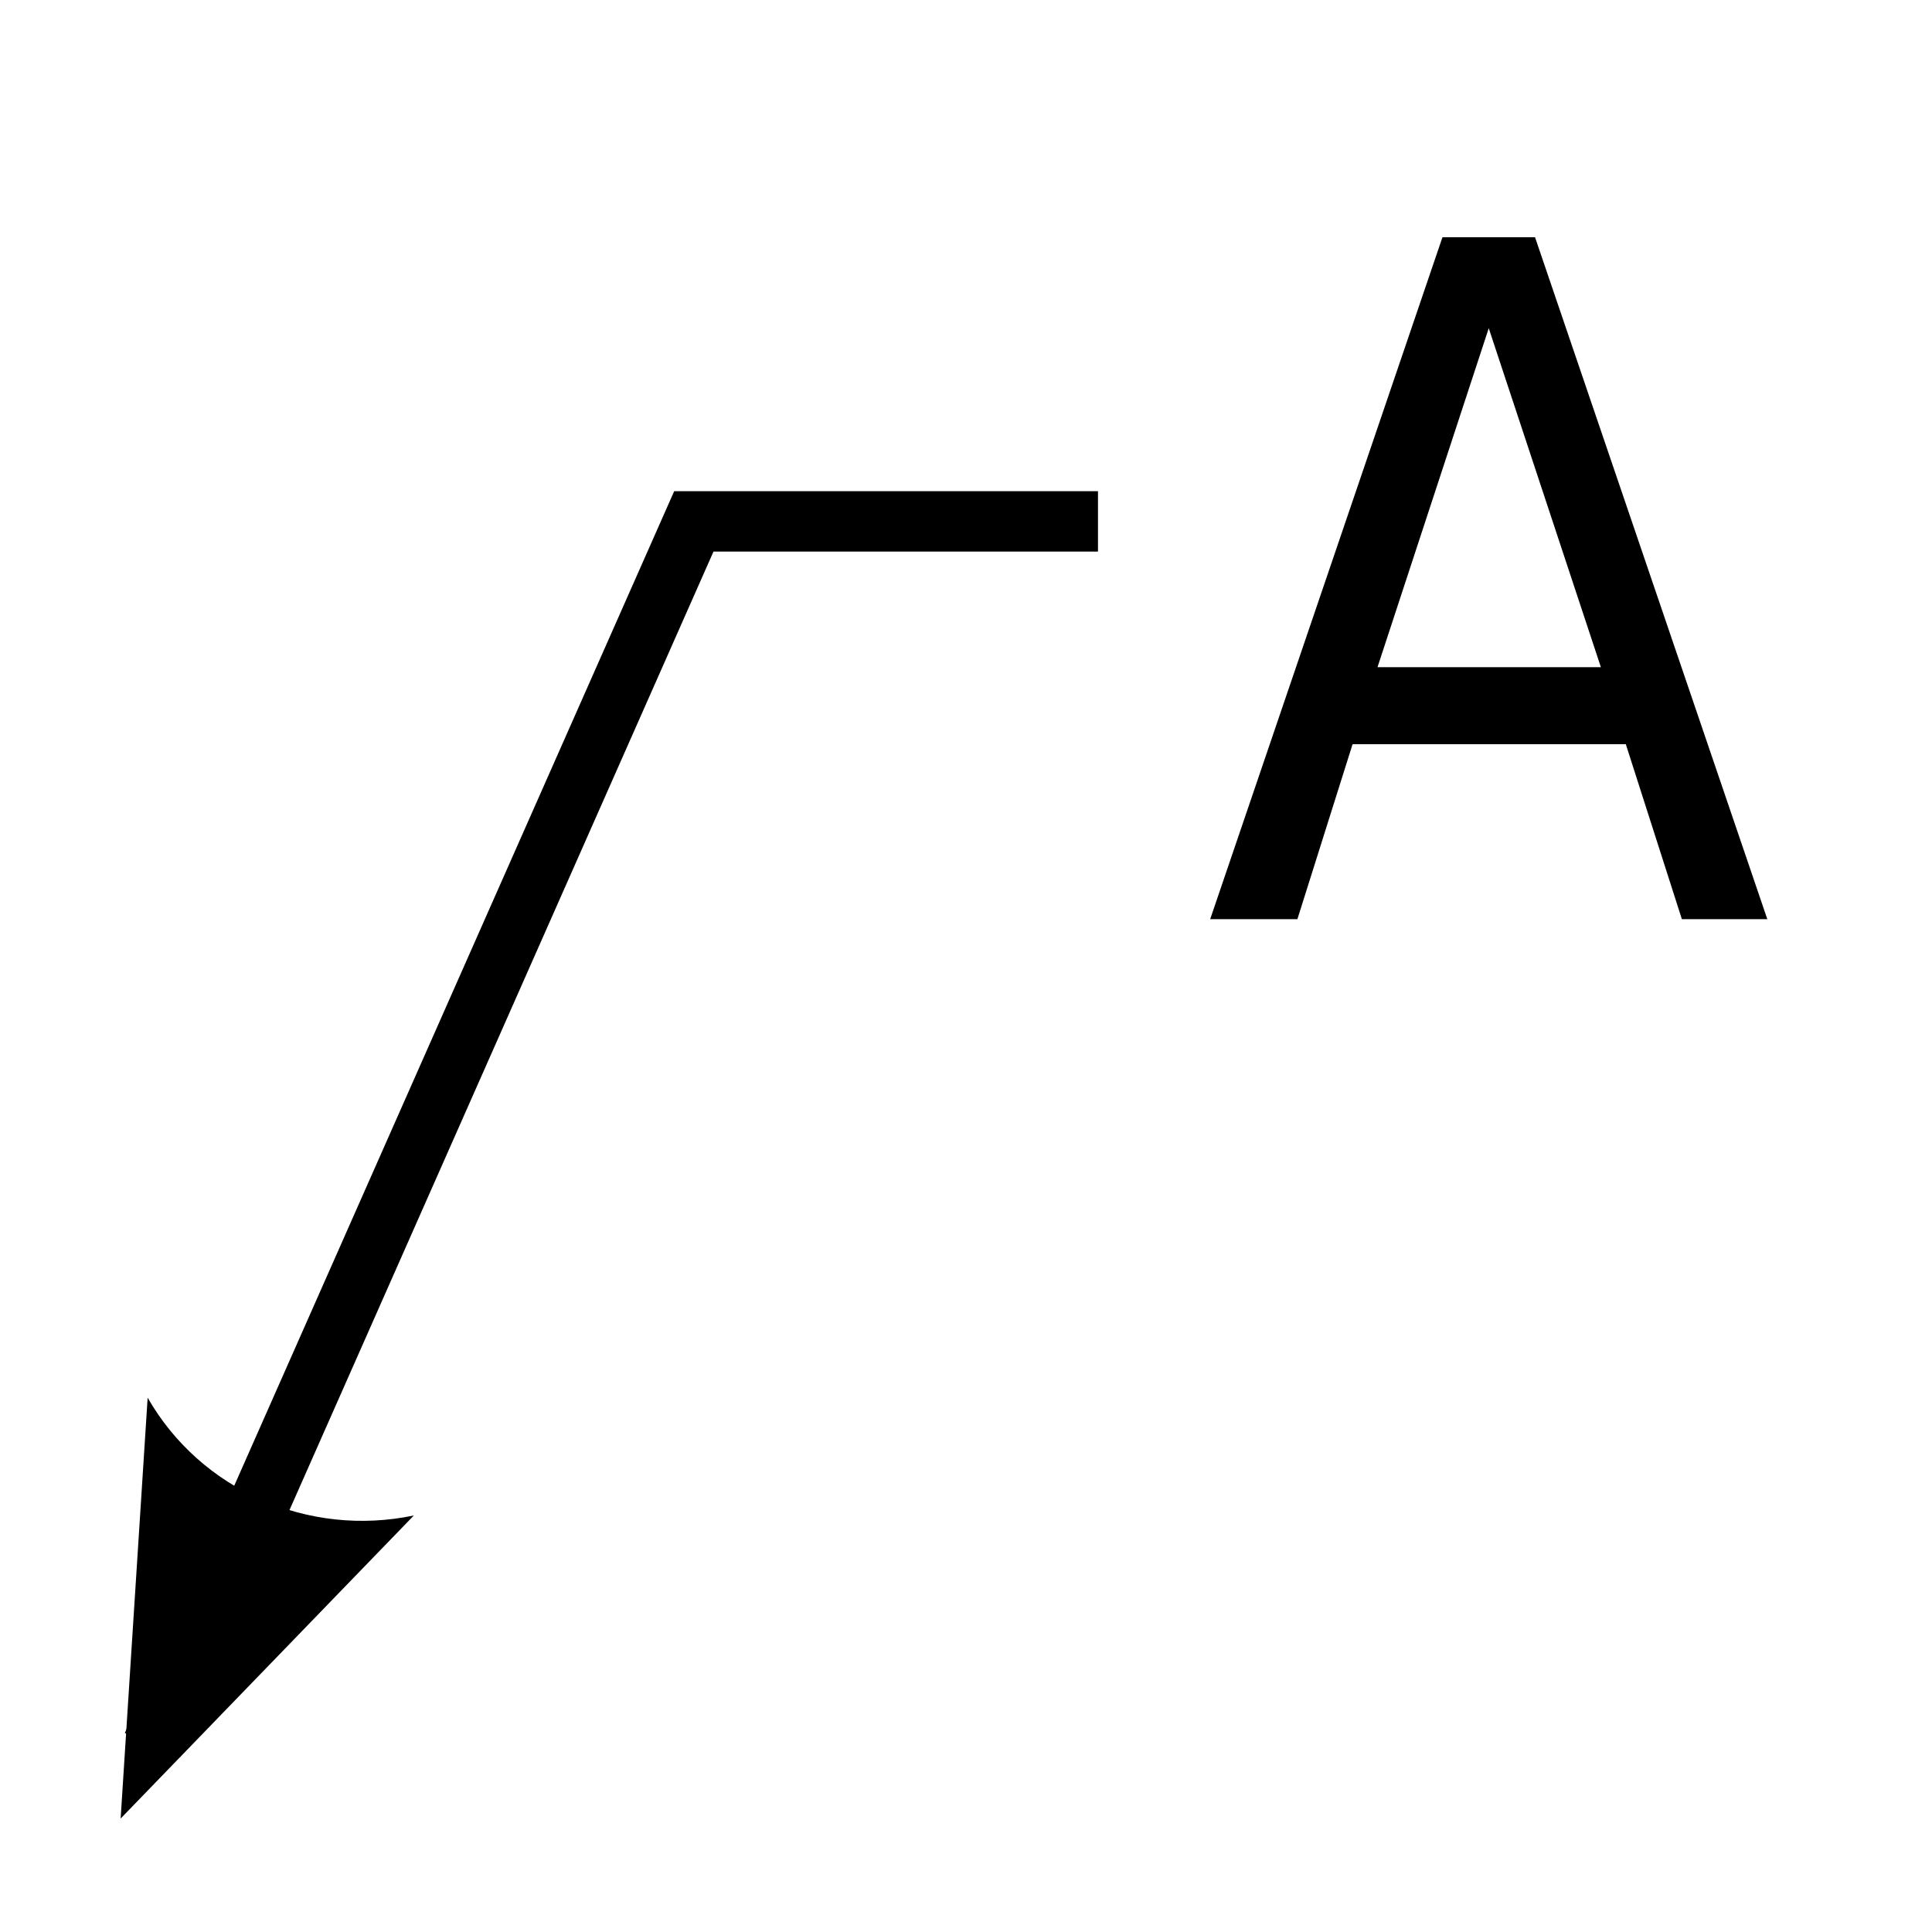
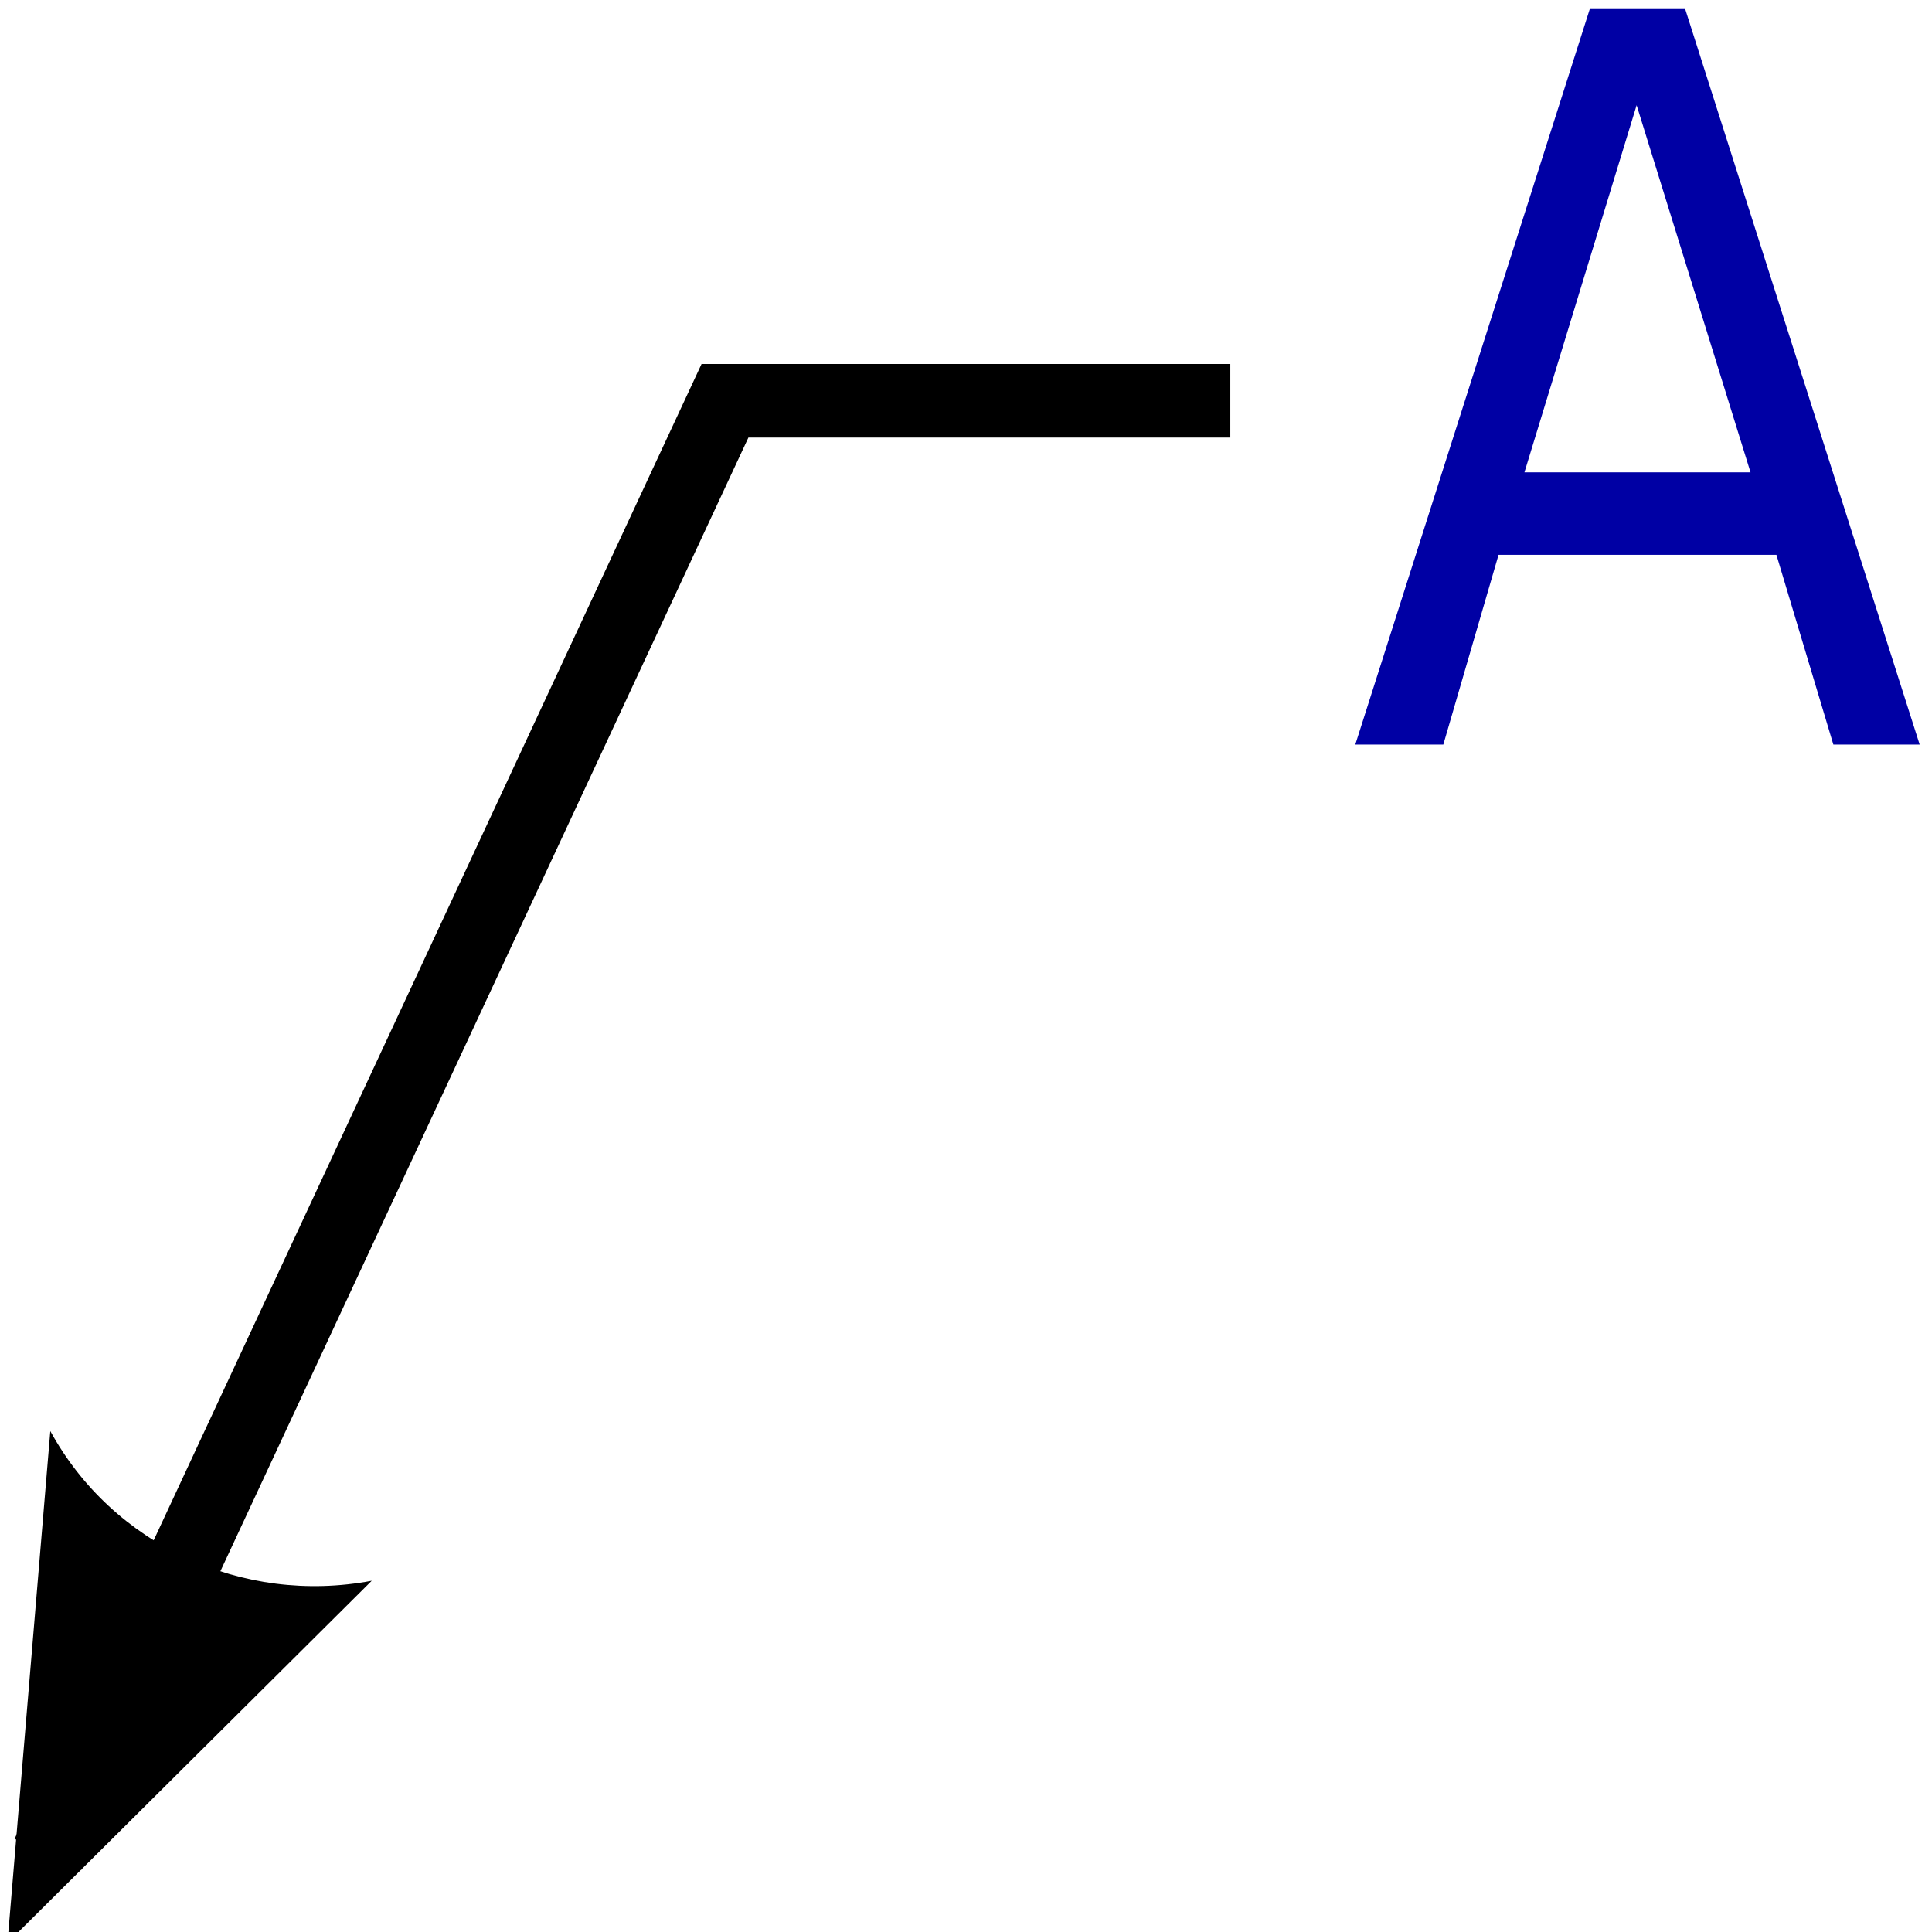
- <svg xmlns="http://www.w3.org/2000/svg" xmlns:xlink="http://www.w3.org/1999/xlink" width="32px" height="32px" id="svg2840" version="1.1">
+ <svg xmlns="http://www.w3.org/2000/svg" xmlns:xlink="http://www.w3.org/1999/xlink" width="16" height="16" id="svg2840" version="1.1">
  <defs id="defs2842">
-     <marker orient="auto" refY="0.0" refX="0.0" id="Arrow2Send" style="overflow:visible;">
-       <path id="path4555" style="font-size:12.0;fill-rule:evenodd;stroke-width:0.625;stroke-linejoin:round;" d="M 8.719,4.034 L -2.207,0.016 L 8.719,-4.002 C 6.973,-1.63 6.983,1.616 8.719,4.034 z " transform="scale(0.3) rotate(180) translate(-2.3,0)" />
+     <linearGradient id="linearGradient8481">
+       <stop style="stop-color:#000000;stop-opacity:1;" offset="0" id="stop8483" />
+       <stop style="stop-color:#000000;stop-opacity:0;" offset="1" id="stop8485" />
+     </linearGradient>
+     <marker orient="auto" refY="0" refX="0" id="Arrow2Send" style="overflow:visible">
+       <path id="path4555" style="font-size:12px;fill-rule:evenodd;stroke-width:0.625;stroke-linejoin:round" d="M 8.719,4.034 -2.207,0.016 8.719,-4.002 c -1.745,2.372 -1.735,5.617 -6e-7,8.035 z" transform="matrix(-0.3,0,0,-0.3,0.69,0)" />
    </marker>
-     <marker orient="auto" refY="0.0" refX="0.0" id="Arrow2Mstart" style="overflow:visible">
-       <path id="path4546" style="font-size:12.0;fill-rule:evenodd;stroke-width:0.625;stroke-linejoin:round" d="M 8.719,4.034 L -2.207,0.016 L 8.719,-4.002 C 6.973,-1.63 6.983,1.616 8.719,4.034 z " transform="scale(0.6) translate(0,0)" />
+     <marker orient="auto" refY="0" refX="0" id="Arrow2Mstart" style="overflow:visible">
+       <path id="path4546" style="font-size:12px;fill-rule:evenodd;stroke-width:0.625;stroke-linejoin:round" d="M 8.719,4.034 -2.207,0.016 8.719,-4.002 c -1.745,2.372 -1.735,5.617 -6e-7,8.035 z" transform="scale(0.6,0.6)" />
    </marker>
-     <marker orient="auto" refY="0.0" refX="0.0" id="Arrow1Mstart" style="overflow:visible">
-       <path id="path4528" d="M 0.0,0.0 L 5.0,-5.0 L -12.5,0.0 L 5.0,5.0 L 0.0,0.0 z " style="fill-rule:evenodd;stroke:#000000;stroke-width:1.0pt;marker-start:none" transform="scale(0.4) translate(10,0)" />
+     <marker orient="auto" refY="0" refX="0" id="Arrow1Mstart" style="overflow:visible">
+       <path id="path4528" d="M 0,0 5,-5 -12.5,0 5,5 0,0 z" style="fill-rule:evenodd;stroke:#000000;stroke-width:1pt;marker-start:none" transform="matrix(0.4,0,0,0.4,4,0)" />
    </marker>
-     <marker orient="auto" refY="0.0" refX="0.0" id="Arrow1Lstart" style="overflow:visible">
-       <path id="path4522" d="M 0.0,0.0 L 5.0,-5.0 L -12.5,0.0 L 5.0,5.0 L 0.0,0.0 z " style="fill-rule:evenodd;stroke:#000000;stroke-width:1.0pt;marker-start:none" transform="scale(0.8) translate(12.5,0)" />
+     <marker orient="auto" refY="0" refX="0" id="Arrow1Lstart" style="overflow:visible">
+       <path id="path4522" d="M 0,0 5,-5 -12.5,0 5,5 0,0 z" style="fill-rule:evenodd;stroke:#000000;stroke-width:1pt;marker-start:none" transform="matrix(0.8,0,0,0.8,10,0)" />
    </marker>
-     <marker orient="auto" refY="0.0" refX="0.0" id="Arrow2Mend" style="overflow:visible;">
-       <path id="path4549" style="font-size:12.0;fill-rule:evenodd;stroke-width:0.625;stroke-linejoin:round;" d="M 8.719,4.034 L -2.207,0.016 L 8.719,-4.002 C 6.973,-1.63 6.983,1.616 8.719,4.034 z " transform="scale(0.6) rotate(180) translate(0,0)" />
+     <marker orient="auto" refY="0" refX="0" id="Arrow2Mend" style="overflow:visible">
+       <path id="path4549" style="font-size:12px;fill-rule:evenodd;stroke-width:0.625;stroke-linejoin:round" d="M 8.719,4.034 -2.207,0.016 8.719,-4.002 c -1.745,2.372 -1.735,5.617 -6e-7,8.035 z" transform="scale(-0.6,-0.6)" />
    </marker>
-     <marker orient="auto" refY="0.0" refX="0.0" id="Arrow1Send" style="overflow:visible;">
-       <path id="path4537" d="M 0.0,0.0 L 5.0,-5.0 L -12.5,0.0 L 5.0,5.0 L 0.0,0.0 z " style="fill-rule:evenodd;stroke:#000000;stroke-width:1.0pt;marker-start:none;" transform="scale(0.2) rotate(180) translate(6,0)" />
+     <marker orient="auto" refY="0" refX="0" id="Arrow1Send" style="overflow:visible">
+       <path id="path4537" d="M 0,0 5,-5 -12.5,0 5,5 0,0 z" style="fill-rule:evenodd;stroke:#000000;stroke-width:1pt;marker-start:none" transform="matrix(-0.2,0,0,-0.2,-1.2,0)" />
    </marker>
-     <marker orient="auto" refY="0.0" refX="0.0" id="Arrow1Lend" style="overflow:visible;">
-       <path id="path4525" d="M 0.0,0.0 L 5.0,-5.0 L -12.5,0.0 L 5.0,5.0 L 0.0,0.0 z " style="fill-rule:evenodd;stroke:#000000;stroke-width:1.0pt;marker-start:none;" transform="scale(0.8) rotate(180) translate(12.5,0)" />
+     <marker orient="auto" refY="0" refX="0" id="Arrow1Lend" style="overflow:visible">
+       <path id="path4525" d="M 0,0 5,-5 -12.5,0 5,5 0,0 z" style="fill-rule:evenodd;stroke:#000000;stroke-width:1pt;marker-start:none" transform="matrix(-0.8,0,0,-0.8,-10,0)" />
    </marker>
-     <marker style="overflow:visible;" id="Arrow1Lend-8" refX="0.0" refY="0.0" orient="auto">
-       <path transform="scale(0.8) rotate(180) translate(12.5,0)" style="fill-rule:evenodd;stroke:#000000;stroke-width:1.0pt;marker-start:none;" d="M 0.0,0.0 L 5.0,-5.0 L -12.5,0.0 L 5.0,5.0 L 0.0,0.0 z " id="path4525-4" />
+     <marker style="overflow:visible" id="Arrow1Lend-8" refX="0" refY="0" orient="auto">
+       <path transform="matrix(-0.8,0,0,-0.8,-10,0)" style="fill-rule:evenodd;stroke:#000000;stroke-width:1pt;marker-start:none" d="M 0,0 5,-5 -12.5,0 5,5 0,0 z" id="path4525-4" />
    </marker>
-     <marker style="overflow:visible;" id="Arrow1Send-0" refX="0.0" refY="0.0" orient="auto">
-       <path transform="scale(0.2) rotate(180) translate(6,0)" style="fill-rule:evenodd;stroke:#000000;stroke-width:1.0pt;marker-start:none;" d="M 0.0,0.0 L 5.0,-5.0 L -12.5,0.0 L 5.0,5.0 L 0.0,0.0 z " id="path4537-5" />
+     <marker style="overflow:visible" id="Arrow1Send-0" refX="0" refY="0" orient="auto">
+       <path transform="matrix(-0.2,0,0,-0.2,-1.2,0)" style="fill-rule:evenodd;stroke:#000000;stroke-width:1pt;marker-start:none" d="M 0,0 5,-5 -12.5,0 5,5 0,0 z" id="path4537-5" />
    </marker>
-     <marker style="overflow:visible;" id="Arrow2Mend-8" refX="0.0" refY="0.0" orient="auto">
-       <path transform="scale(0.6) rotate(180) translate(0,0)" d="M 8.719,4.034 L -2.207,0.016 L 8.719,-4.002 C 6.973,-1.63 6.983,1.616 8.719,4.034 z " style="font-size:12.0;fill-rule:evenodd;stroke-width:0.625;stroke-linejoin:round;" id="path4549-2" />
+     <marker style="overflow:visible" id="Arrow2Mend-8" refX="0" refY="0" orient="auto">
+       <path transform="scale(-0.6,-0.6)" d="M 8.719,4.034 -2.207,0.016 8.719,-4.002 c -1.745,2.372 -1.735,5.617 -6e-7,8.035 z" style="font-size:12px;fill-rule:evenodd;stroke-width:0.625;stroke-linejoin:round" id="path4549-2" />
    </marker>
    <pattern patternUnits="userSpaceOnUse" width="2" height="1" patternTransform="translate(0,0) scale(10,10)" id="Strips1_1">
      <rect style="fill:black;stroke:none" x="0" y="-0.5" width="1" height="2" id="rect6268" />
    </pattern>
    <pattern patternTransform="matrix(9.780393,0,0,10.23187,0.03128002,-0.4440464)" id="pattern7131" xlink:href="#Strips1_1" />
-     <marker style="overflow:visible;" id="Arrow1Lend-6" refX="0.0" refY="0.0" orient="auto">
-       <path transform="scale(0.8) rotate(180) translate(12.5,0)" style="fill-rule:evenodd;stroke:#000000;stroke-width:1.0pt;marker-start:none;" d="M 0.0,0.0 L 5.0,-5.0 L -12.5,0.0 L 5.0,5.0 L 0.0,0.0 z " id="path4525-6" />
+     <marker style="overflow:visible" id="Arrow1Lend-6" refX="0" refY="0" orient="auto">
+       <path transform="matrix(-0.8,0,0,-0.8,-10,0)" style="fill-rule:evenodd;stroke:#000000;stroke-width:1pt;marker-start:none" d="M 0,0 5,-5 -12.5,0 5,5 0,0 z" id="path4525-6" />
    </marker>
-     <marker style="overflow:visible;" id="Arrow1Send-5" refX="0.0" refY="0.0" orient="auto">
-       <path transform="scale(0.2) rotate(180) translate(6,0)" style="fill-rule:evenodd;stroke:#000000;stroke-width:1.0pt;marker-start:none;" d="M 0.0,0.0 L 5.0,-5.0 L -12.5,0.0 L 5.0,5.0 L 0.0,0.0 z " id="path4537-1" />
+     <marker style="overflow:visible" id="Arrow1Send-5" refX="0" refY="0" orient="auto">
+       <path transform="matrix(-0.2,0,0,-0.2,-1.2,0)" style="fill-rule:evenodd;stroke:#000000;stroke-width:1pt;marker-start:none" d="M 0,0 5,-5 -12.5,0 5,5 0,0 z" id="path4537-1" />
    </marker>
-     <marker style="overflow:visible;" id="Arrow2Mend-3" refX="0.0" refY="0.0" orient="auto">
-       <path transform="scale(0.6) rotate(180) translate(0,0)" d="M 8.719,4.034 L -2.207,0.016 L 8.719,-4.002 C 6.973,-1.63 6.983,1.616 8.719,4.034 z " style="font-size:12.0;fill-rule:evenodd;stroke-width:0.625;stroke-linejoin:round;" id="path4549-1" />
+     <marker style="overflow:visible" id="Arrow2Mend-3" refX="0" refY="0" orient="auto">
+       <path transform="scale(-0.6,-0.6)" d="M 8.719,4.034 -2.207,0.016 8.719,-4.002 c -1.745,2.372 -1.735,5.617 -6e-7,8.035 z" style="font-size:12px;fill-rule:evenodd;stroke-width:0.625;stroke-linejoin:round" id="path4549-1" />
    </marker>
    <marker orient="auto" refY="0" refX="0" id="Arrow2Mstart-0" style="overflow:visible">
      <path id="path4546-9" style="font-size:12px;fill-rule:evenodd;stroke-width:0.625;stroke-linejoin:round" d="M 8.719,4.034 -2.207,0.016 8.719,-4.002 c -1.745,2.372 -1.735,5.617 -6e-7,8.035 z" transform="scale(0.6,0.6)" />
    </marker>
    <marker style="overflow:visible" id="Arrow2Mend-3-1" refX="0" refY="0" orient="auto">
      <path transform="scale(-0.6,-0.6)" d="M 8.719,4.034 -2.207,0.016 8.719,-4.002 c -1.745,2.372 -1.735,5.617 -6e-7,8.035 z" style="font-size:12px;fill-rule:evenodd;stroke-width:0.625;stroke-linejoin:round" id="path4549-1-9" />
    </marker>
-     <marker orient="auto" refY="0.0" refX="0.0" id="Arrow2Mend-3-8" style="overflow:visible;">
-       <path id="path4549-1-3" style="font-size:12.0;fill-rule:evenodd;stroke-width:0.625;stroke-linejoin:round;" d="M 8.719,4.034 L -2.207,0.016 L 8.719,-4.002 C 6.973,-1.63 6.983,1.616 8.719,4.034 z " transform="scale(0.6) rotate(180) translate(0,0)" />
+     <marker orient="auto" refY="0" refX="0" id="Arrow2Mend-3-8" style="overflow:visible">
+       <path id="path4549-1-3" style="font-size:12px;fill-rule:evenodd;stroke-width:0.625;stroke-linejoin:round" d="M 8.719,4.034 -2.207,0.016 8.719,-4.002 c -1.745,2.372 -1.735,5.617 -6e-7,8.035 z" transform="scale(-0.6,-0.6)" />
    </marker>
-     <marker orient="auto" refY="0.0" refX="0.0" id="Arrow1Send-5-1" style="overflow:visible;">
-       <path id="path4537-1-3" d="M 0.0,0.0 L 5.0,-5.0 L -12.5,0.0 L 5.0,5.0 L 0.0,0.0 z " style="fill-rule:evenodd;stroke:#000000;stroke-width:1.0pt;marker-start:none;" transform="scale(0.2) rotate(180) translate(6,0)" />
+     <marker orient="auto" refY="0" refX="0" id="Arrow1Send-5-1" style="overflow:visible">
+       <path id="path4537-1-3" d="M 0,0 5,-5 -12.5,0 5,5 0,0 z" style="fill-rule:evenodd;stroke:#000000;stroke-width:1pt;marker-start:none" transform="matrix(-0.2,0,0,-0.2,-1.2,0)" />
    </marker>
-     <marker orient="auto" refY="0.0" refX="0.0" id="Arrow1Lend-6-7" style="overflow:visible;">
-       <path id="path4525-6-1" d="M 0.0,0.0 L 5.0,-5.0 L -12.5,0.0 L 5.0,5.0 L 0.0,0.0 z " style="fill-rule:evenodd;stroke:#000000;stroke-width:1.0pt;marker-start:none;" transform="scale(0.8) rotate(180) translate(12.5,0)" />
+     <marker orient="auto" refY="0" refX="0" id="Arrow1Lend-6-7" style="overflow:visible">
+       <path id="path4525-6-1" d="M 0,0 5,-5 -12.5,0 5,5 0,0 z" style="fill-rule:evenodd;stroke:#000000;stroke-width:1pt;marker-start:none" transform="matrix(-0.8,0,0,-0.8,-10,0)" />
    </marker>
    <linearGradient gradientUnits="userSpaceOnUse" y2="16.213" x2="32.074" y1="16.213" x1="3.226" id="linearGradient11514" xlink:href="#linearGradient11508" />
    <pattern xlink:href="#Strips1_1-13" id="pattern7131-9" patternTransform="matrix(9.780393,0,0,10.23187,0.03128002,-0.4440464)" />
    <pattern id="Strips1_1-13" patternTransform="translate(0,0) scale(10,10)" height="1" width="2" patternUnits="userSpaceOnUse">
      <rect id="rect6268-5" height="2" width="1" y="-0.5" x="0" style="fill:black;stroke:none" />
    </pattern>
-     <marker orient="auto" refY="0.0" refX="0.0" id="Arrow2Mend-8-5" style="overflow:visible;">
-       <path id="path4549-2-2" style="font-size:12.0;fill-rule:evenodd;stroke-width:0.625;stroke-linejoin:round;" d="M 8.719,4.034 L -2.207,0.016 L 8.719,-4.002 C 6.973,-1.63 6.983,1.616 8.719,4.034 z " transform="scale(0.6) rotate(180) translate(0,0)" />
+     <marker orient="auto" refY="0" refX="0" id="Arrow2Mend-8-5" style="overflow:visible">
+       <path id="path4549-2-2" style="font-size:12px;fill-rule:evenodd;stroke-width:0.625;stroke-linejoin:round" d="M 8.719,4.034 -2.207,0.016 8.719,-4.002 c -1.745,2.372 -1.735,5.617 -6e-7,8.035 z" transform="scale(-0.6,-0.6)" />
    </marker>
-     <marker orient="auto" refY="0.0" refX="0.0" id="Arrow1Send-0-5" style="overflow:visible;">
-       <path id="path4537-5-5" d="M 0.0,0.0 L 5.0,-5.0 L -12.5,0.0 L 5.0,5.0 L 0.0,0.0 z " style="fill-rule:evenodd;stroke:#000000;stroke-width:1.0pt;marker-start:none;" transform="scale(0.2) rotate(180) translate(6,0)" />
+     <marker orient="auto" refY="0" refX="0" id="Arrow1Send-0-5" style="overflow:visible">
+       <path id="path4537-5-5" d="M 0,0 5,-5 -12.5,0 5,5 0,0 z" style="fill-rule:evenodd;stroke:#000000;stroke-width:1pt;marker-start:none" transform="matrix(-0.2,0,0,-0.2,-1.2,0)" />
    </marker>
-     <marker orient="auto" refY="0.0" refX="0.0" id="Arrow1Lend-8-7" style="overflow:visible;">
-       <path id="path4525-4-4" d="M 0.0,0.0 L 5.0,-5.0 L -12.5,0.0 L 5.0,5.0 L 0.0,0.0 z " style="fill-rule:evenodd;stroke:#000000;stroke-width:1.0pt;marker-start:none;" transform="scale(0.8) rotate(180) translate(12.5,0)" />
+     <marker orient="auto" refY="0" refX="0" id="Arrow1Lend-8-7" style="overflow:visible">
+       <path id="path4525-4-4" d="M 0,0 5,-5 -12.5,0 5,5 0,0 z" style="fill-rule:evenodd;stroke:#000000;stroke-width:1pt;marker-start:none" transform="matrix(-0.8,0,0,-0.8,-10,0)" />
    </marker>
-     <marker style="overflow:visible;" id="Arrow1Lend-2" refX="0.0" refY="0.0" orient="auto">
-       <path transform="scale(0.8) rotate(180) translate(12.5,0)" style="fill-rule:evenodd;stroke:#000000;stroke-width:1.0pt;marker-start:none;" d="M 0.0,0.0 L 5.0,-5.0 L -12.5,0.0 L 5.0,5.0 L 0.0,0.0 z " id="path4525-9" />
+     <marker style="overflow:visible" id="Arrow1Lend-2" refX="0" refY="0" orient="auto">
+       <path transform="matrix(-0.8,0,0,-0.8,-10,0)" style="fill-rule:evenodd;stroke:#000000;stroke-width:1pt;marker-start:none" d="M 0,0 5,-5 -12.5,0 5,5 0,0 z" id="path4525-9" />
    </marker>
-     <marker style="overflow:visible;" id="Arrow1Send-2" refX="0.0" refY="0.0" orient="auto">
-       <path transform="scale(0.2) rotate(180) translate(6,0)" style="fill-rule:evenodd;stroke:#000000;stroke-width:1.0pt;marker-start:none;" d="M 0.0,0.0 L 5.0,-5.0 L -12.5,0.0 L 5.0,5.0 L 0.0,0.0 z " id="path4537-6" />
+     <marker style="overflow:visible" id="Arrow1Send-2" refX="0" refY="0" orient="auto">
+       <path transform="matrix(-0.2,0,0,-0.2,-1.2,0)" style="fill-rule:evenodd;stroke:#000000;stroke-width:1pt;marker-start:none" d="M 0,0 5,-5 -12.5,0 5,5 0,0 z" id="path4537-6" />
    </marker>
-     <marker style="overflow:visible;" id="Arrow2Mend-2" refX="0.0" refY="0.0" orient="auto">
-       <path transform="scale(0.6) rotate(180) translate(0,0)" d="M 8.719,4.034 L -2.207,0.016 L 8.719,-4.002 C 6.973,-1.63 6.983,1.616 8.719,4.034 z " style="font-size:12.0;fill-rule:evenodd;stroke-width:0.625;stroke-linejoin:round;" id="path4549-0" />
+     <marker style="overflow:visible" id="Arrow2Mend-2" refX="0" refY="0" orient="auto">
+       <path transform="scale(-0.6,-0.6)" d="M 8.719,4.034 -2.207,0.016 8.719,-4.002 c -1.745,2.372 -1.735,5.617 -6e-7,8.035 z" style="font-size:12px;fill-rule:evenodd;stroke-width:0.625;stroke-linejoin:round" id="path4549-0" />
    </marker>
-     <marker style="overflow:visible" id="Arrow1Lstart-3" refX="0.0" refY="0.0" orient="auto">
-       <path transform="scale(0.8) translate(12.5,0)" style="fill-rule:evenodd;stroke:#000000;stroke-width:1.0pt;marker-start:none" d="M 0.0,0.0 L 5.0,-5.0 L -12.5,0.0 L 5.0,5.0 L 0.0,0.0 z " id="path4522-3" />
+     <marker style="overflow:visible" id="Arrow1Lstart-3" refX="0" refY="0" orient="auto">
+       <path transform="matrix(0.8,0,0,0.8,10,0)" style="fill-rule:evenodd;stroke:#000000;stroke-width:1pt;marker-start:none" d="M 0,0 5,-5 -12.5,0 5,5 0,0 z" id="path4522-3" />
    </marker>
-     <marker style="overflow:visible" id="Arrow1Mstart-4" refX="0.0" refY="0.0" orient="auto">
-       <path transform="scale(0.4) translate(10,0)" style="fill-rule:evenodd;stroke:#000000;stroke-width:1.0pt;marker-start:none" d="M 0.0,0.0 L 5.0,-5.0 L -12.5,0.0 L 5.0,5.0 L 0.0,0.0 z " id="path4528-8" />
+     <marker style="overflow:visible" id="Arrow1Mstart-4" refX="0" refY="0" orient="auto">
+       <path transform="matrix(0.4,0,0,0.4,4,0)" style="fill-rule:evenodd;stroke:#000000;stroke-width:1pt;marker-start:none" d="M 0,0 5,-5 -12.5,0 5,5 0,0 z" id="path4528-8" />
    </marker>
-     <marker style="overflow:visible" id="Arrow2Mstart-8" refX="0.0" refY="0.0" orient="auto">
-       <path transform="scale(0.6) translate(0,0)" d="M 8.719,4.034 L -2.207,0.016 L 8.719,-4.002 C 6.973,-1.63 6.983,1.616 8.719,4.034 z " style="font-size:12.0;fill-rule:evenodd;stroke-width:0.625;stroke-linejoin:round" id="path4546-7" />
+     <marker style="overflow:visible" id="Arrow2Mstart-8" refX="0" refY="0" orient="auto">
+       <path transform="scale(0.6,0.6)" d="M 8.719,4.034 -2.207,0.016 8.719,-4.002 c -1.745,2.372 -1.735,5.617 -6e-7,8.035 z" style="font-size:12px;fill-rule:evenodd;stroke-width:0.625;stroke-linejoin:round" id="path4546-7" />
    </marker>
-     <marker style="overflow:visible;" id="Arrow2Send-5" refX="0.0" refY="0.0" orient="auto">
-       <path transform="scale(0.3) rotate(180) translate(-2.3,0)" d="M 8.719,4.034 L -2.207,0.016 L 8.719,-4.002 C 6.973,-1.63 6.983,1.616 8.719,4.034 z " style="font-size:12.0;fill-rule:evenodd;stroke-width:0.625;stroke-linejoin:round;" id="path4555-0" />
+     <marker style="overflow:visible" id="Arrow2Send-5" refX="0" refY="0" orient="auto">
+       <path transform="matrix(-0.3,0,0,-0.3,0.69,0)" d="M 8.719,4.034 -2.207,0.016 8.719,-4.002 c -1.745,2.372 -1.735,5.617 -6e-7,8.035 z" style="font-size:12px;fill-rule:evenodd;stroke-width:0.625;stroke-linejoin:round" id="path4555-0" />
    </marker>
    <linearGradient id="linearGradient11508">
      <stop id="stop11510" offset="0" style="stop-color:#0000d9;stop-opacity:1;" />
      <stop id="stop11512" offset="1" style="stop-color:#0000d9;stop-opacity:0;" />
    </linearGradient>
+     <radialGradient xlink:href="#linearGradient8481" id="radialGradient8487" cx="14.828" cy="17.485" fx="14.828" fy="17.485" r="2.559" gradientTransform="matrix(1,0,0,1.091374,0,-1.597634)" gradientUnits="userSpaceOnUse" />
  </defs>
-   <g id="layer1">
-     <path style="fill:none;stroke:#000000;stroke-width:1px;stroke-linecap:butt;stroke-linejoin:miter;stroke-opacity:1;marker-end:url(#Arrow2Mend-2)" d="m 18.186,8.636 -6.694,0 -8.967,20.27" id="path16125" />
-     <text xml:space="preserve" style="font-size:14.623px;font-style:normal;font-weight:normal;fill:#000000;fill-opacity:1;stroke:none;font-family:Bitstream Vera Sans" x="21.136" y="14.361" id="text16365" transform="scale(0.9434354,1.059956)">
-       <tspan id="tspan16367" x="21.136" y="14.361">A</tspan>
+   <g id="layer1" transform="translate(0,-16)">
+     <path style="fill:none;stroke:#000000;stroke-width:0.609px;stroke-linecap:butt;stroke-linejoin:miter;stroke-opacity:1;marker-end:url(#Arrow2Mend-2)" d="m 10.189,19.319 -4.185,0 -5.607,12.038" id="path16125" />
+     <text xml:space="preserve" style="font-size:7.663px;font-style:normal;font-weight:normal;fill:#0000a4;fill-opacity:1;stroke:none;font-family:Bitstream Vera Sans" x="12.208" y="20.278" id="text16365" transform="scale(0.9147826,1.093156)">
+       <tspan id="tspan16367" x="12.208" y="20.278" style="fill-opacity:1;fill:#0000a4">A</tspan>
    </text>
  </g>
</svg>
